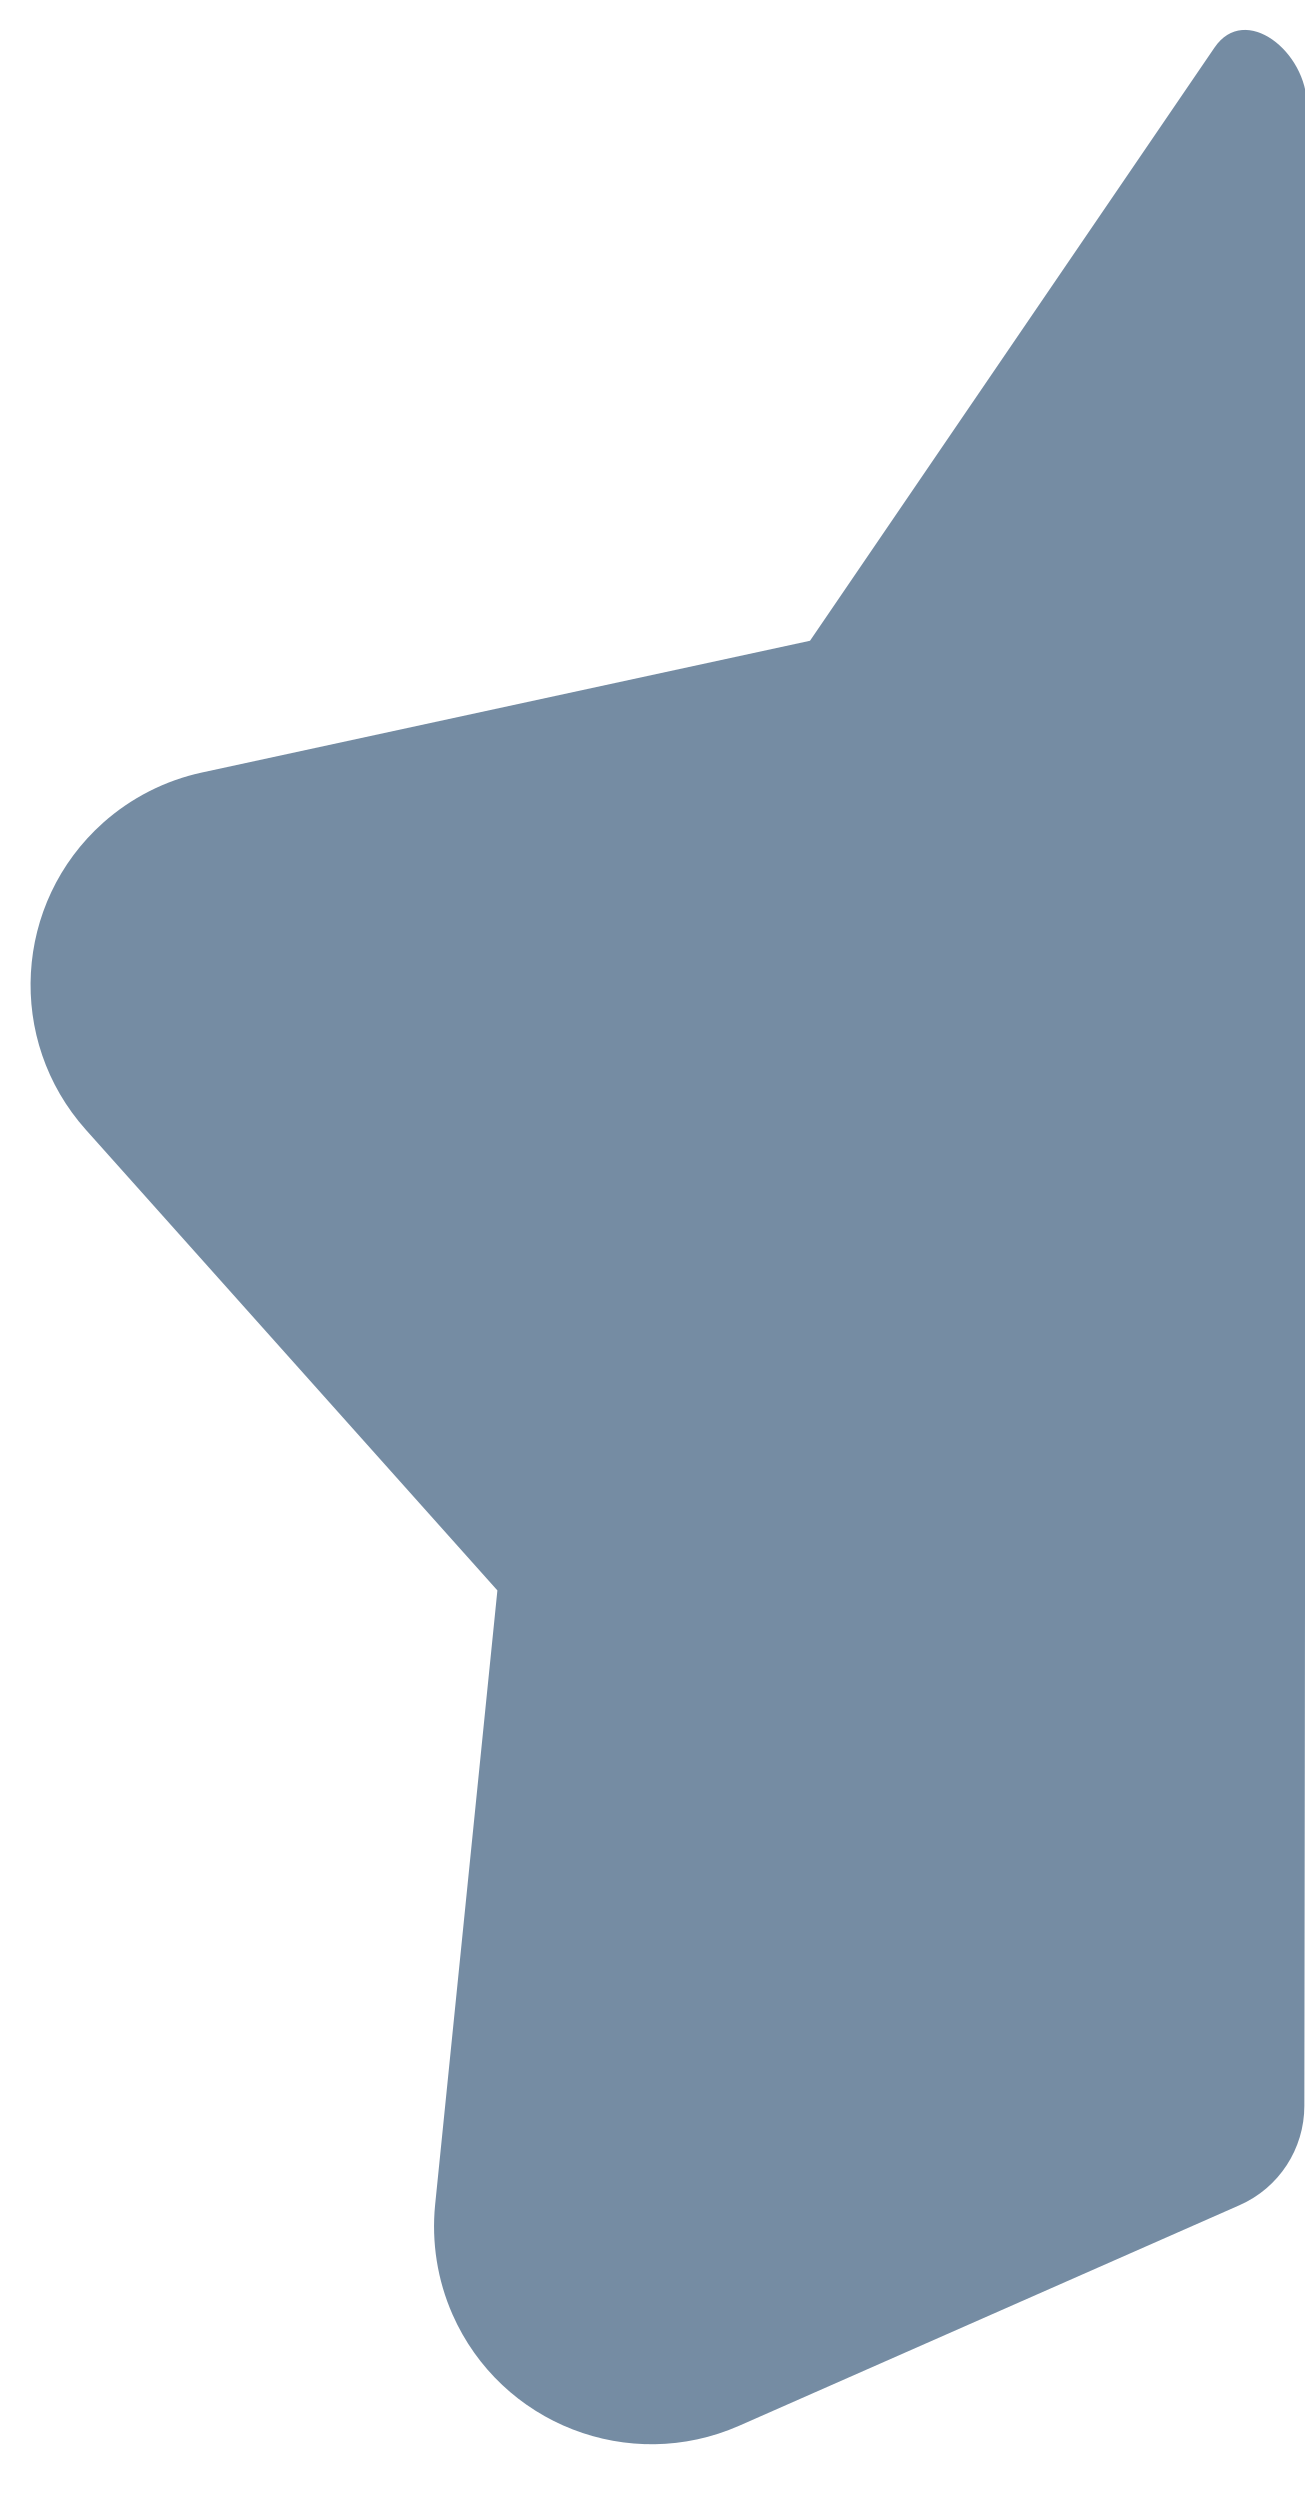
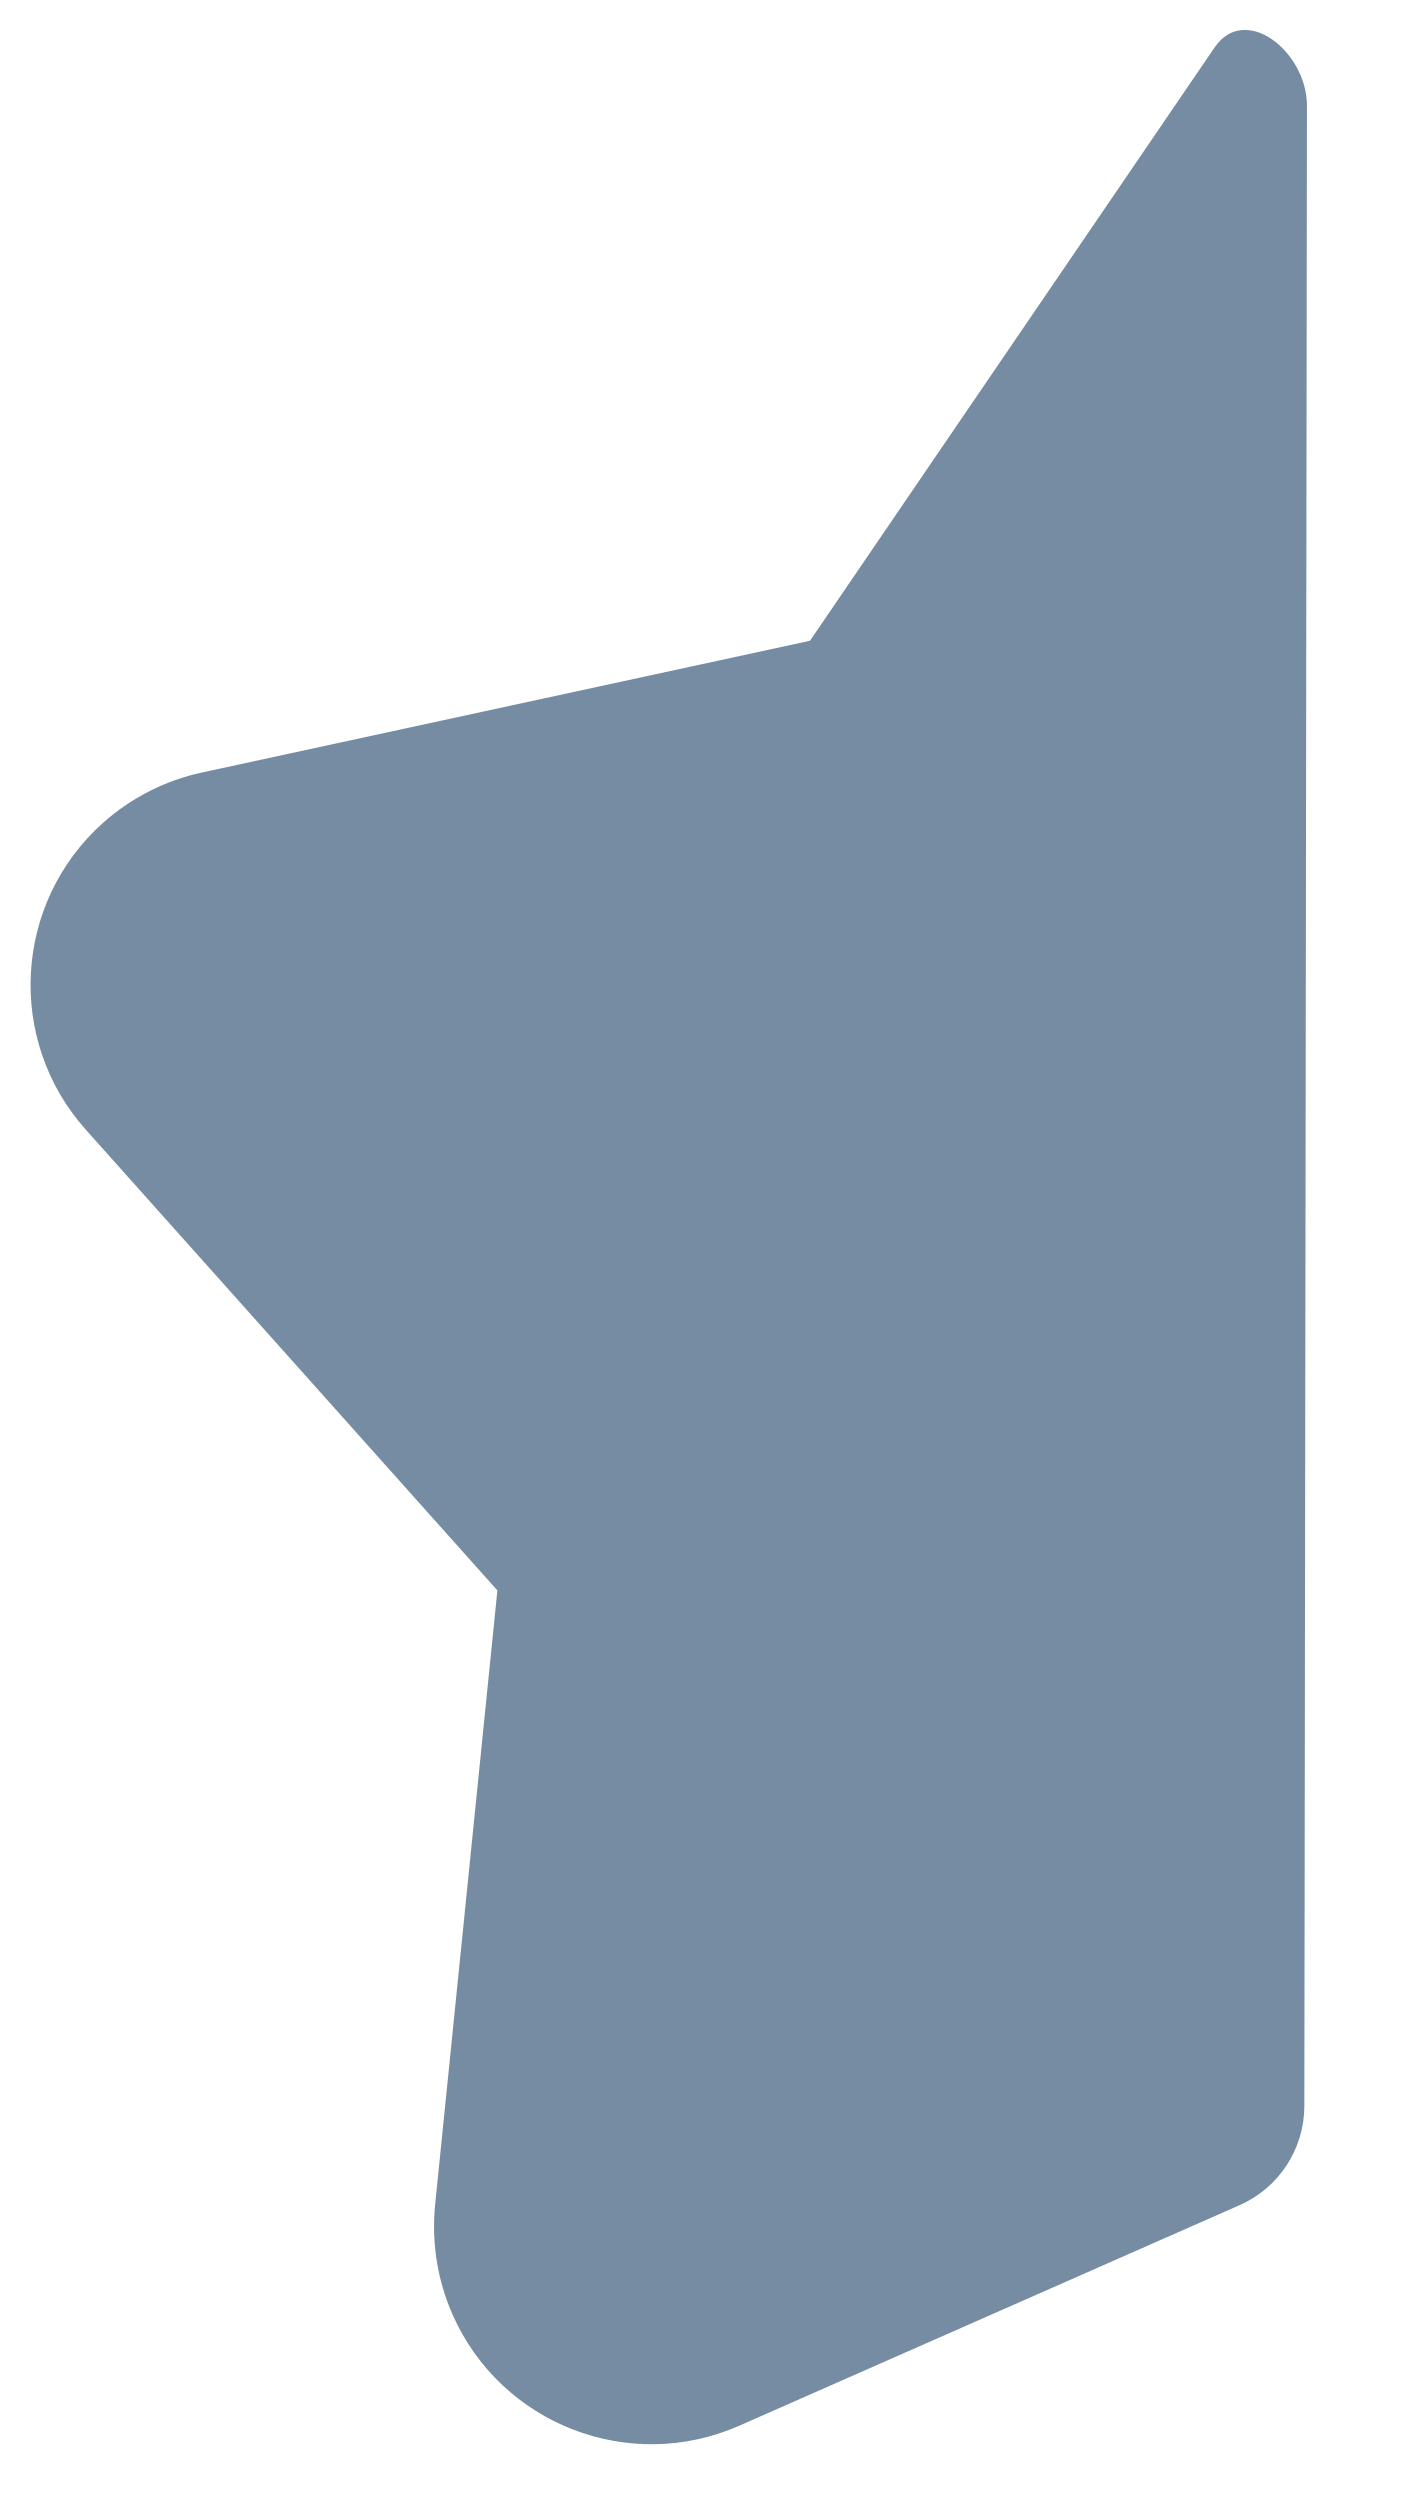
- <svg xmlns="http://www.w3.org/2000/svg" id="meteor-icon-kit__solid-star-half" viewBox="0 0 12 23" fill="none">
+ <svg xmlns="http://www.w3.org/2000/svg" id="meteor-icon-kit__solid-star-half" viewBox="0 0 13 23" fill="none">
  <path fill-rule="evenodd" clip-rule="evenodd" d="M7.452 5.895L1.858 7.107C1.52 7.18 1.206 7.34 0.948 7.57C0.125 8.306 0.054 9.57 0.79 10.394L4.576 14.632L4.003 20.285C3.969 20.629 4.024 20.977 4.163 21.293C4.609 22.304 5.789 22.762 6.8 22.317L11.403 20.288C11.766 20.129 12 19.77 12 19.374L12.024 0.974C12.025 0.475 11.455 0.024 11.174 0.437L7.452 5.895z" fill="#758CA3" />
</svg>
